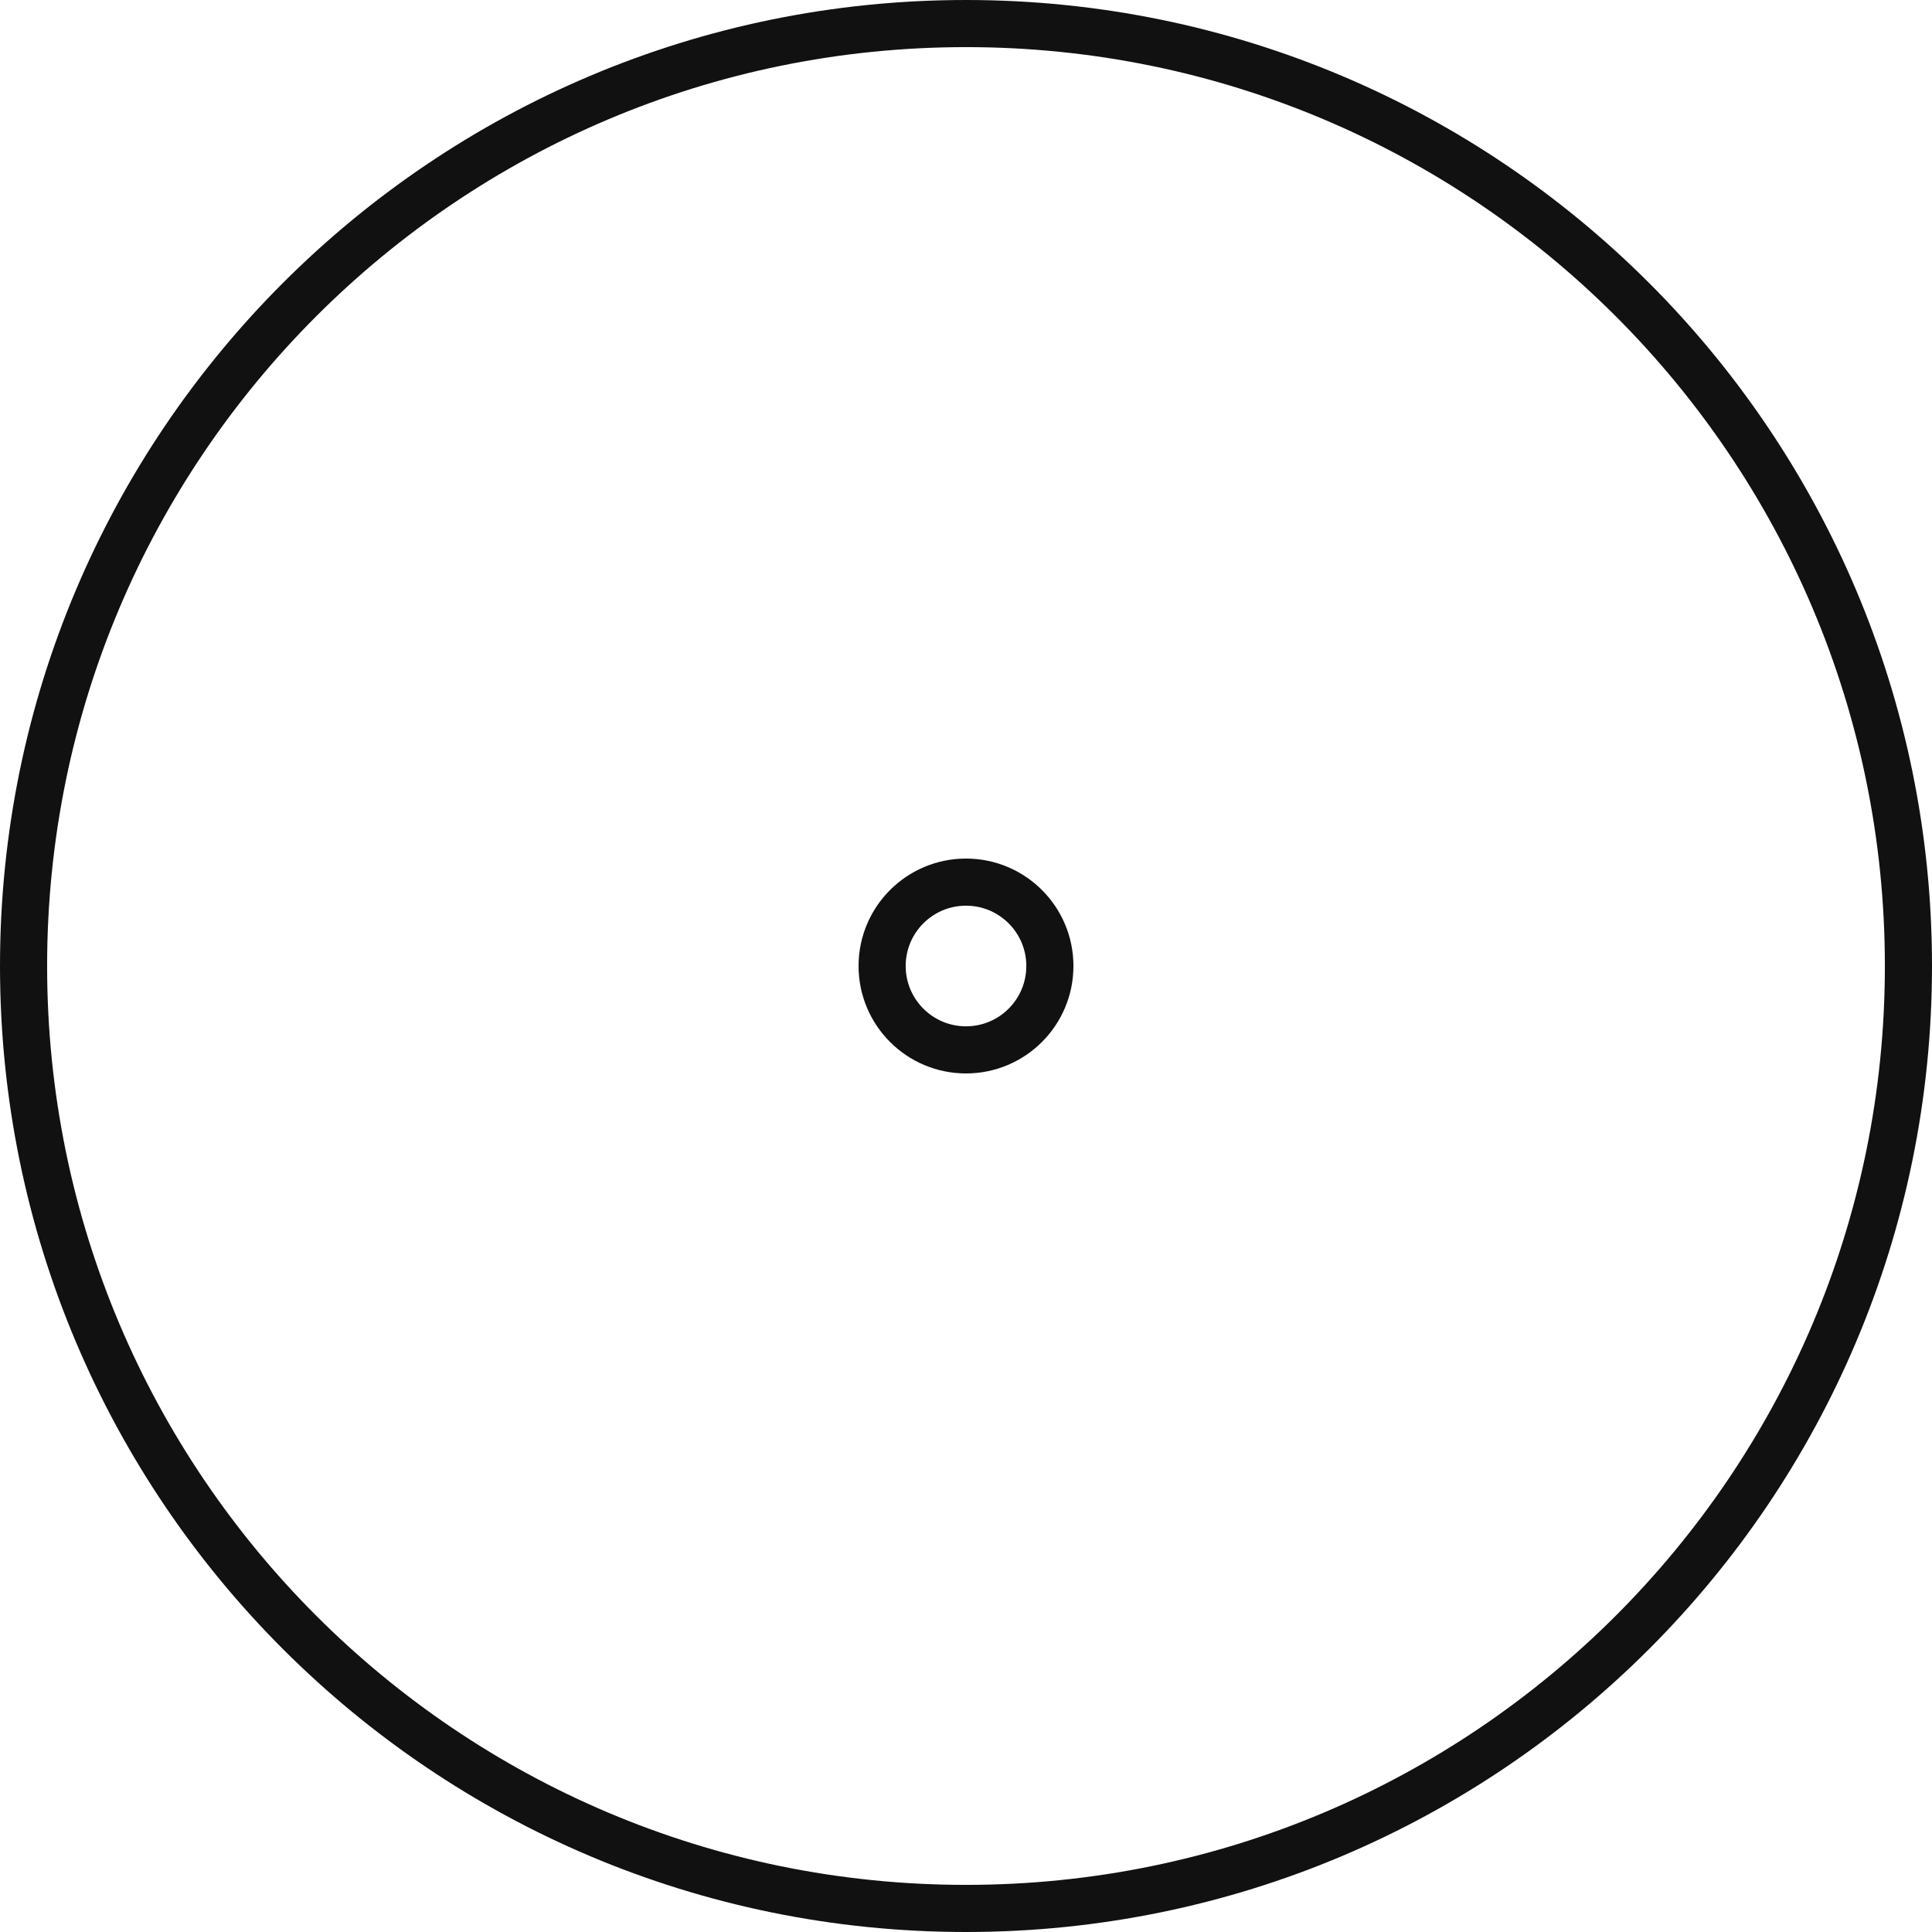
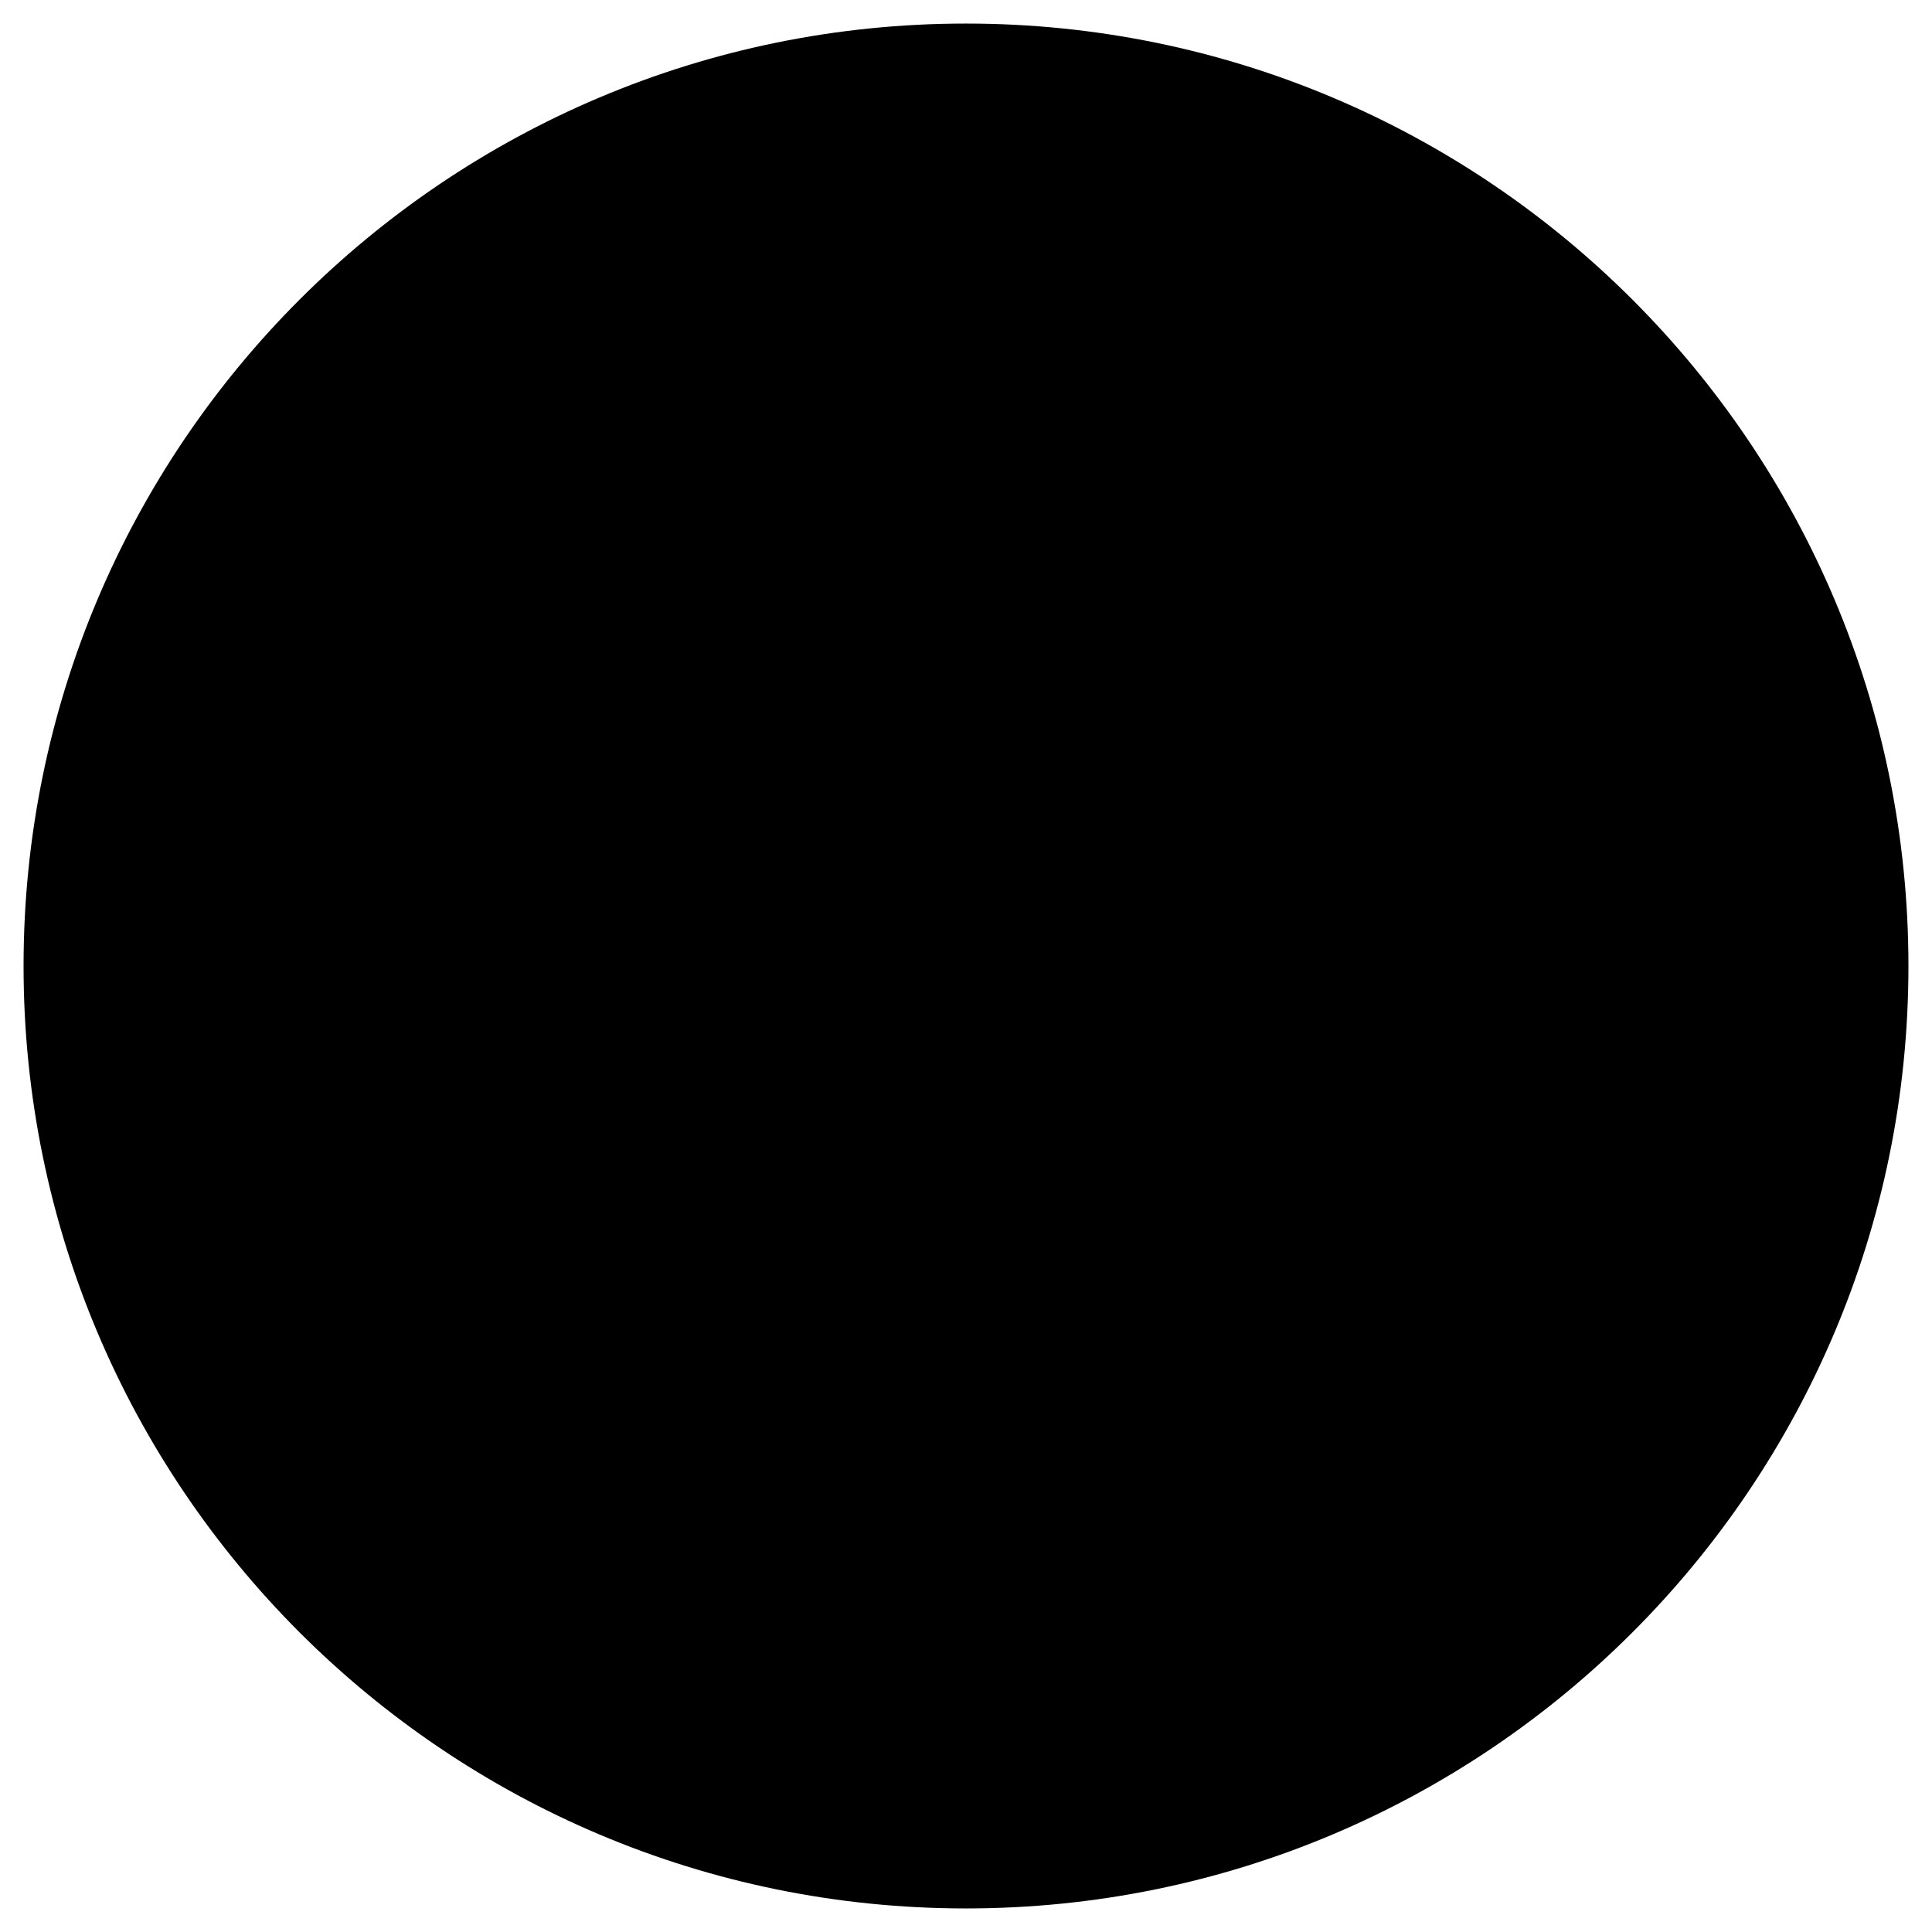
<svg xmlns="http://www.w3.org/2000/svg" id="Capa_2" data-name="Capa 2" viewBox="0 0 41 41">
-   <defs>
-     <style>
-       .cls-1 {
-         fill: none;
-         stroke: #111;
-         stroke-linecap: round;
-         stroke-linejoin: round;
-       }
-     </style>
-   </defs>
  <g id="iconos">
    <g id="sol">
      <circle class="cls-1" cx="20.5" cy="20.5" r="20" />
      <circle class="cls-1" cx="20.5" cy="20.5" r="1.78" />
    </g>
  </g>
</svg>
